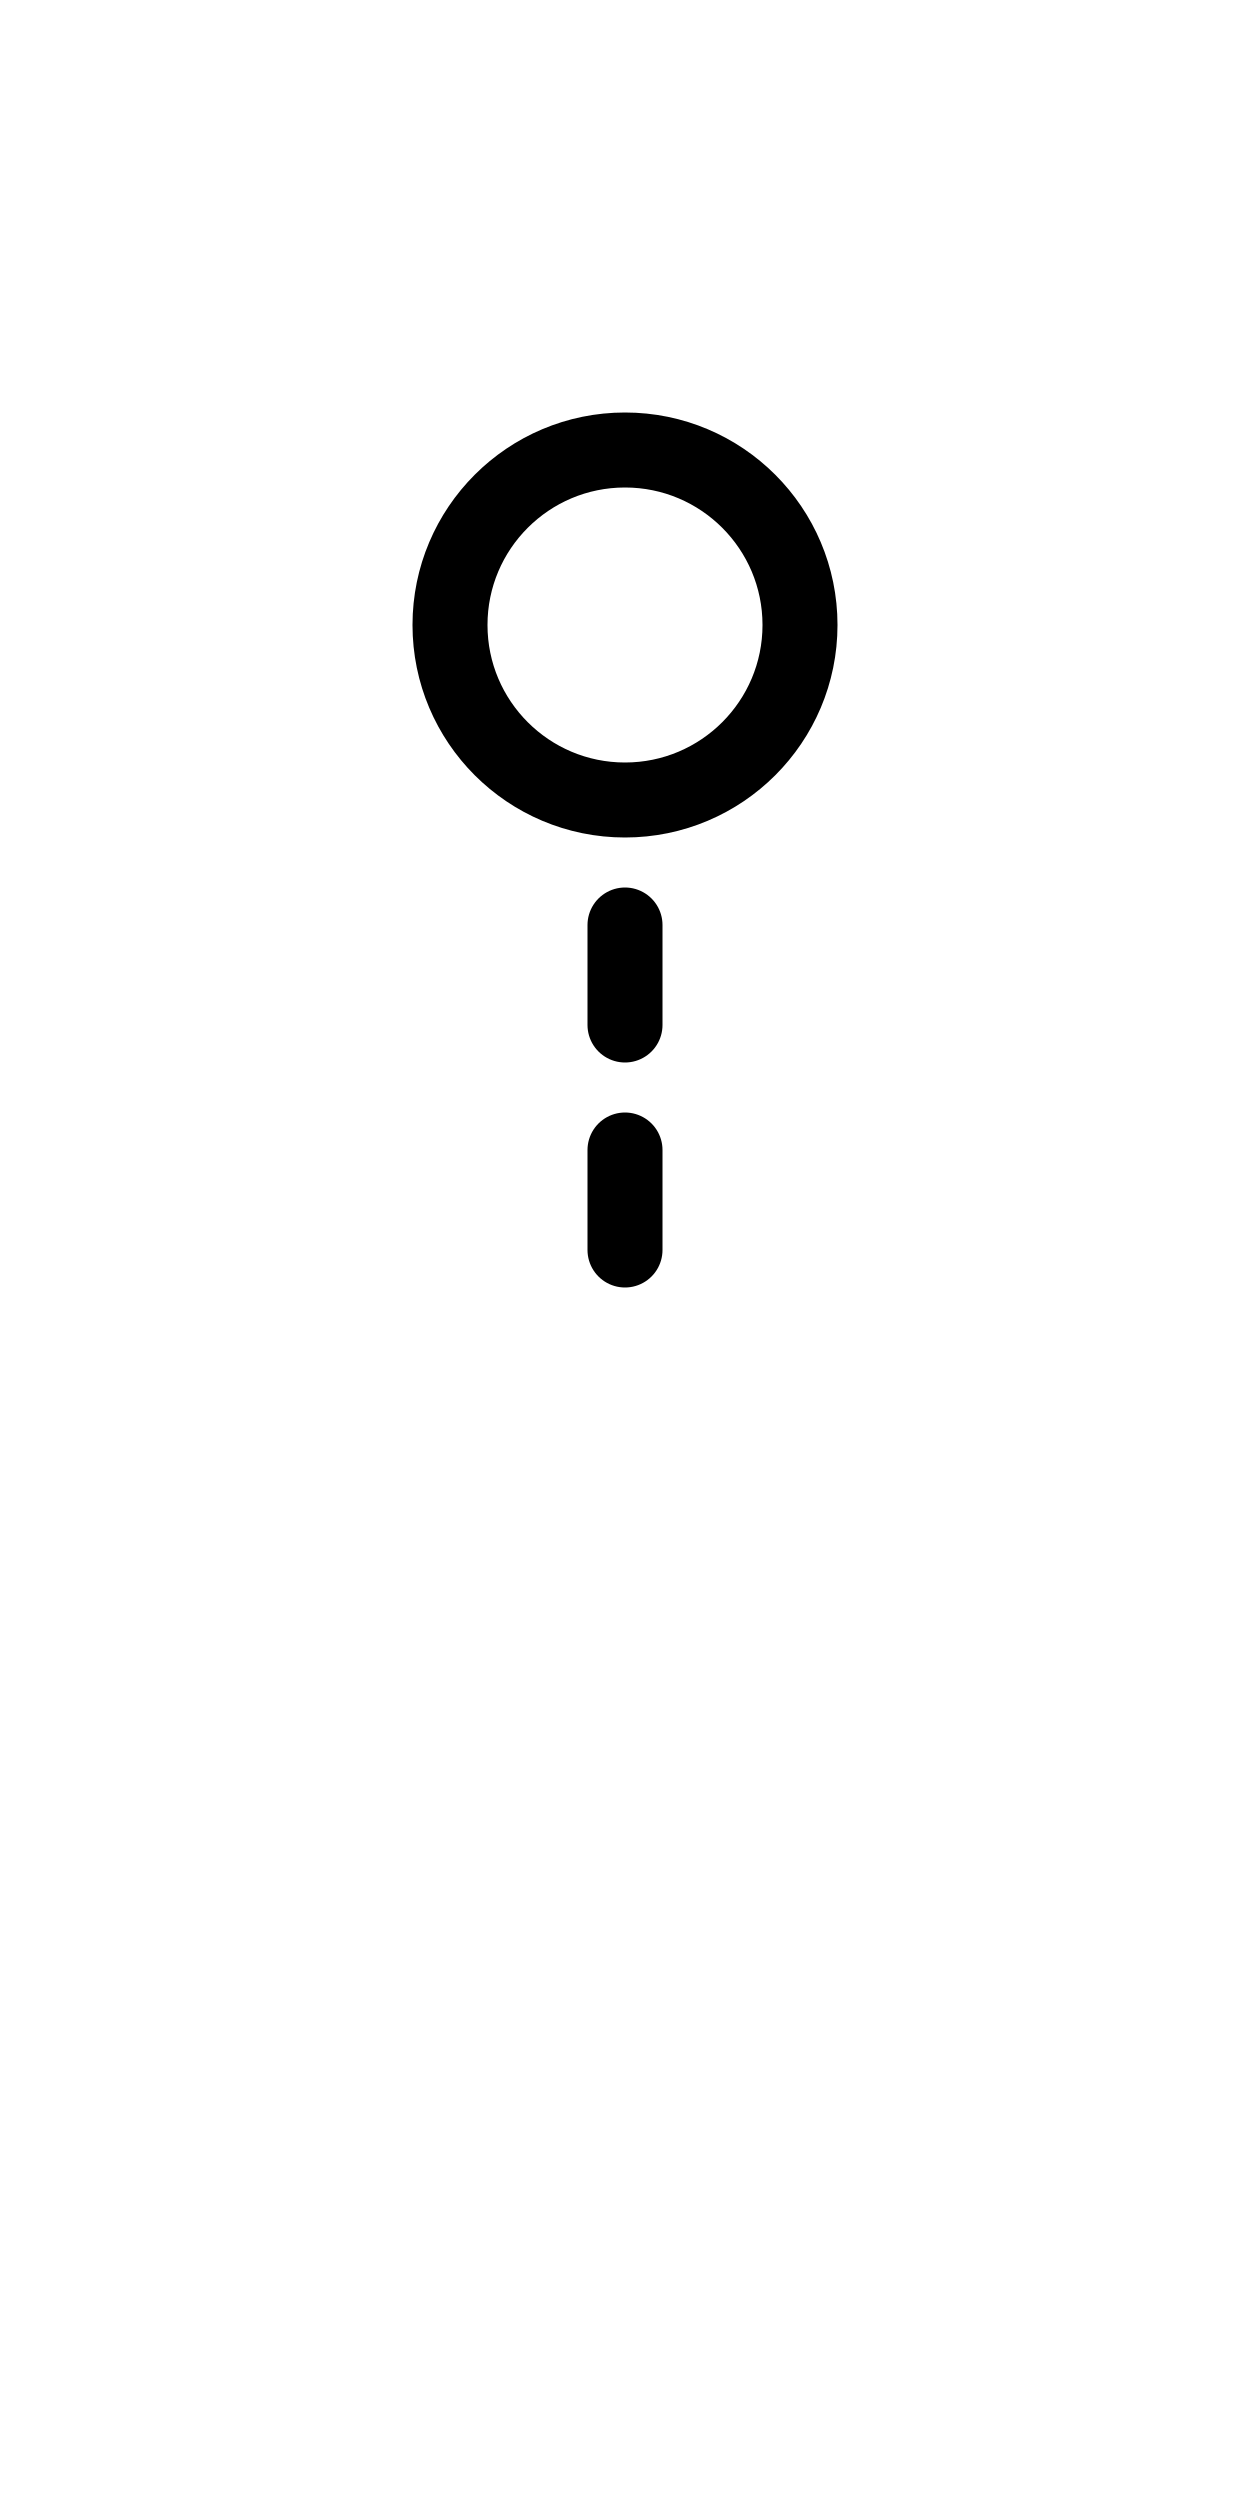
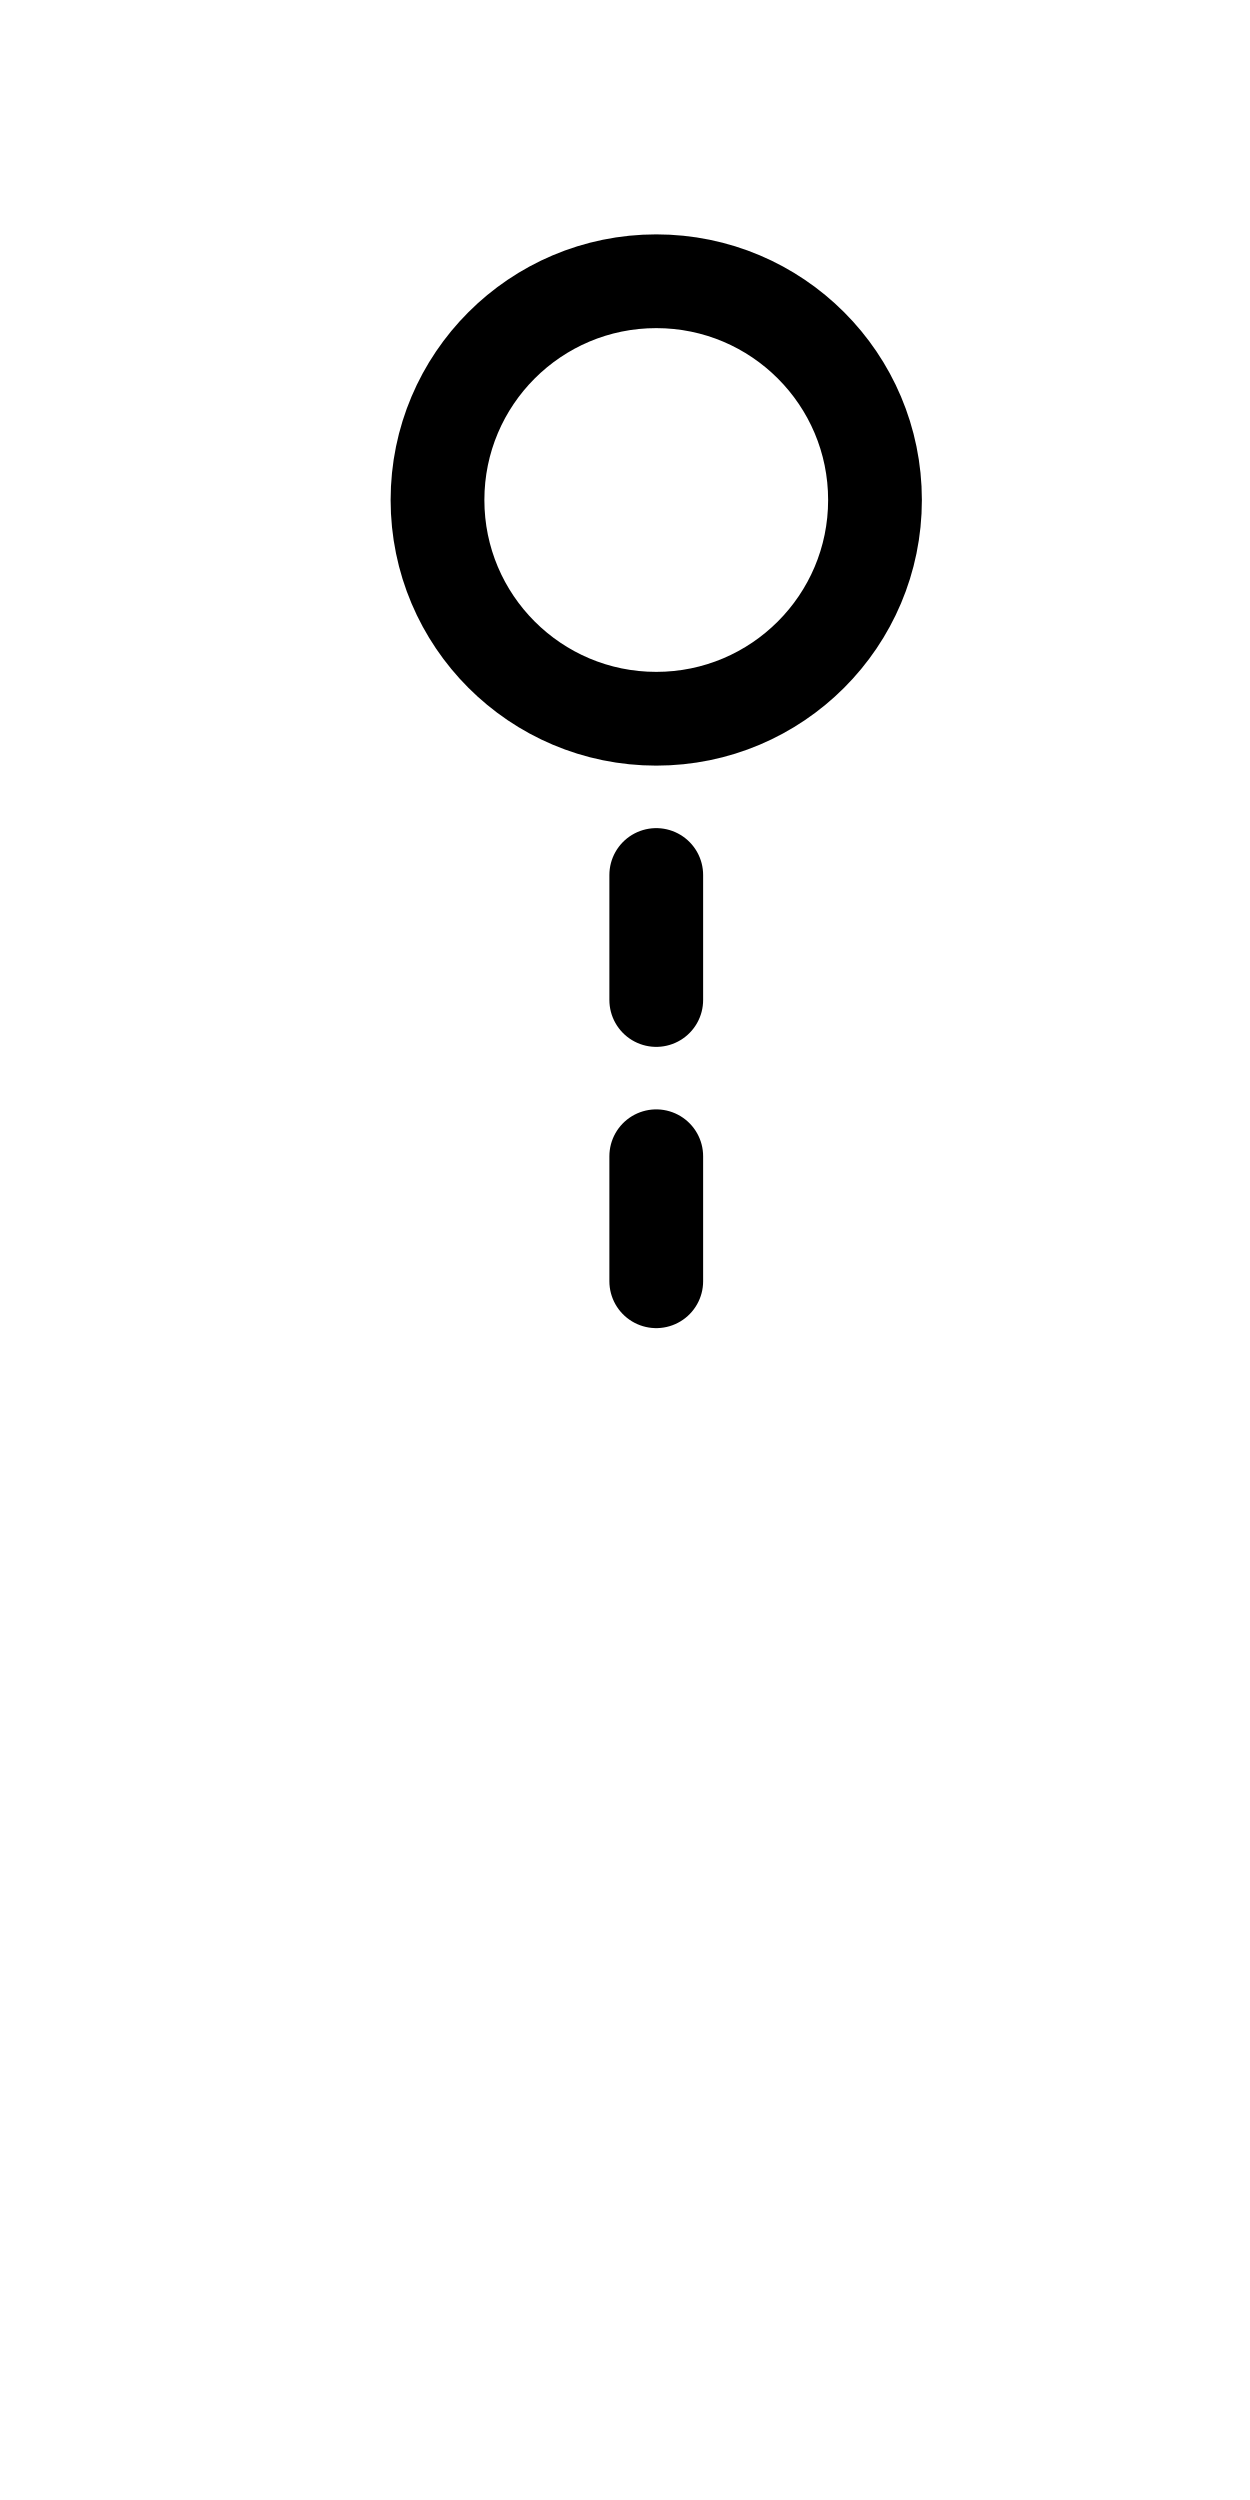
- <svg xmlns="http://www.w3.org/2000/svg" viewBox="0 0 50 100" style="background-color:#ffffff00" version="1.1" xml:space="preserve" x="0px" y="0px" width="50px" height="100px">
+ <svg xmlns="http://www.w3.org/2000/svg" viewBox="4 24 40 50" style="background-color:#ffffff00" version="1.1" xml:space="preserve" x="0px" y="0px" width="50px" height="100px">
  <defs>
    <style type="text/css">
-     
-       path,circle {
-         stroke:#000000;
-         stroke-width: 3;
-         stroke-linecap: round;
-         stroke-linejoin: round;
-         fill: none
-       }
- 	</style>
+             path,circle,polygon {
+                 stroke:#000000;
+                 stroke-width: 3;
+                 stroke-linecap: round;
+                 stroke-linejoin: round;
+                 fill: none
+             }
+         </style>
  </defs>
  <path d="M 25 50 L 25 46 " />
  <path d="M 25 41 L 25 37 " />
  <circle cx="25" cy="25" r="7" />
</svg>
